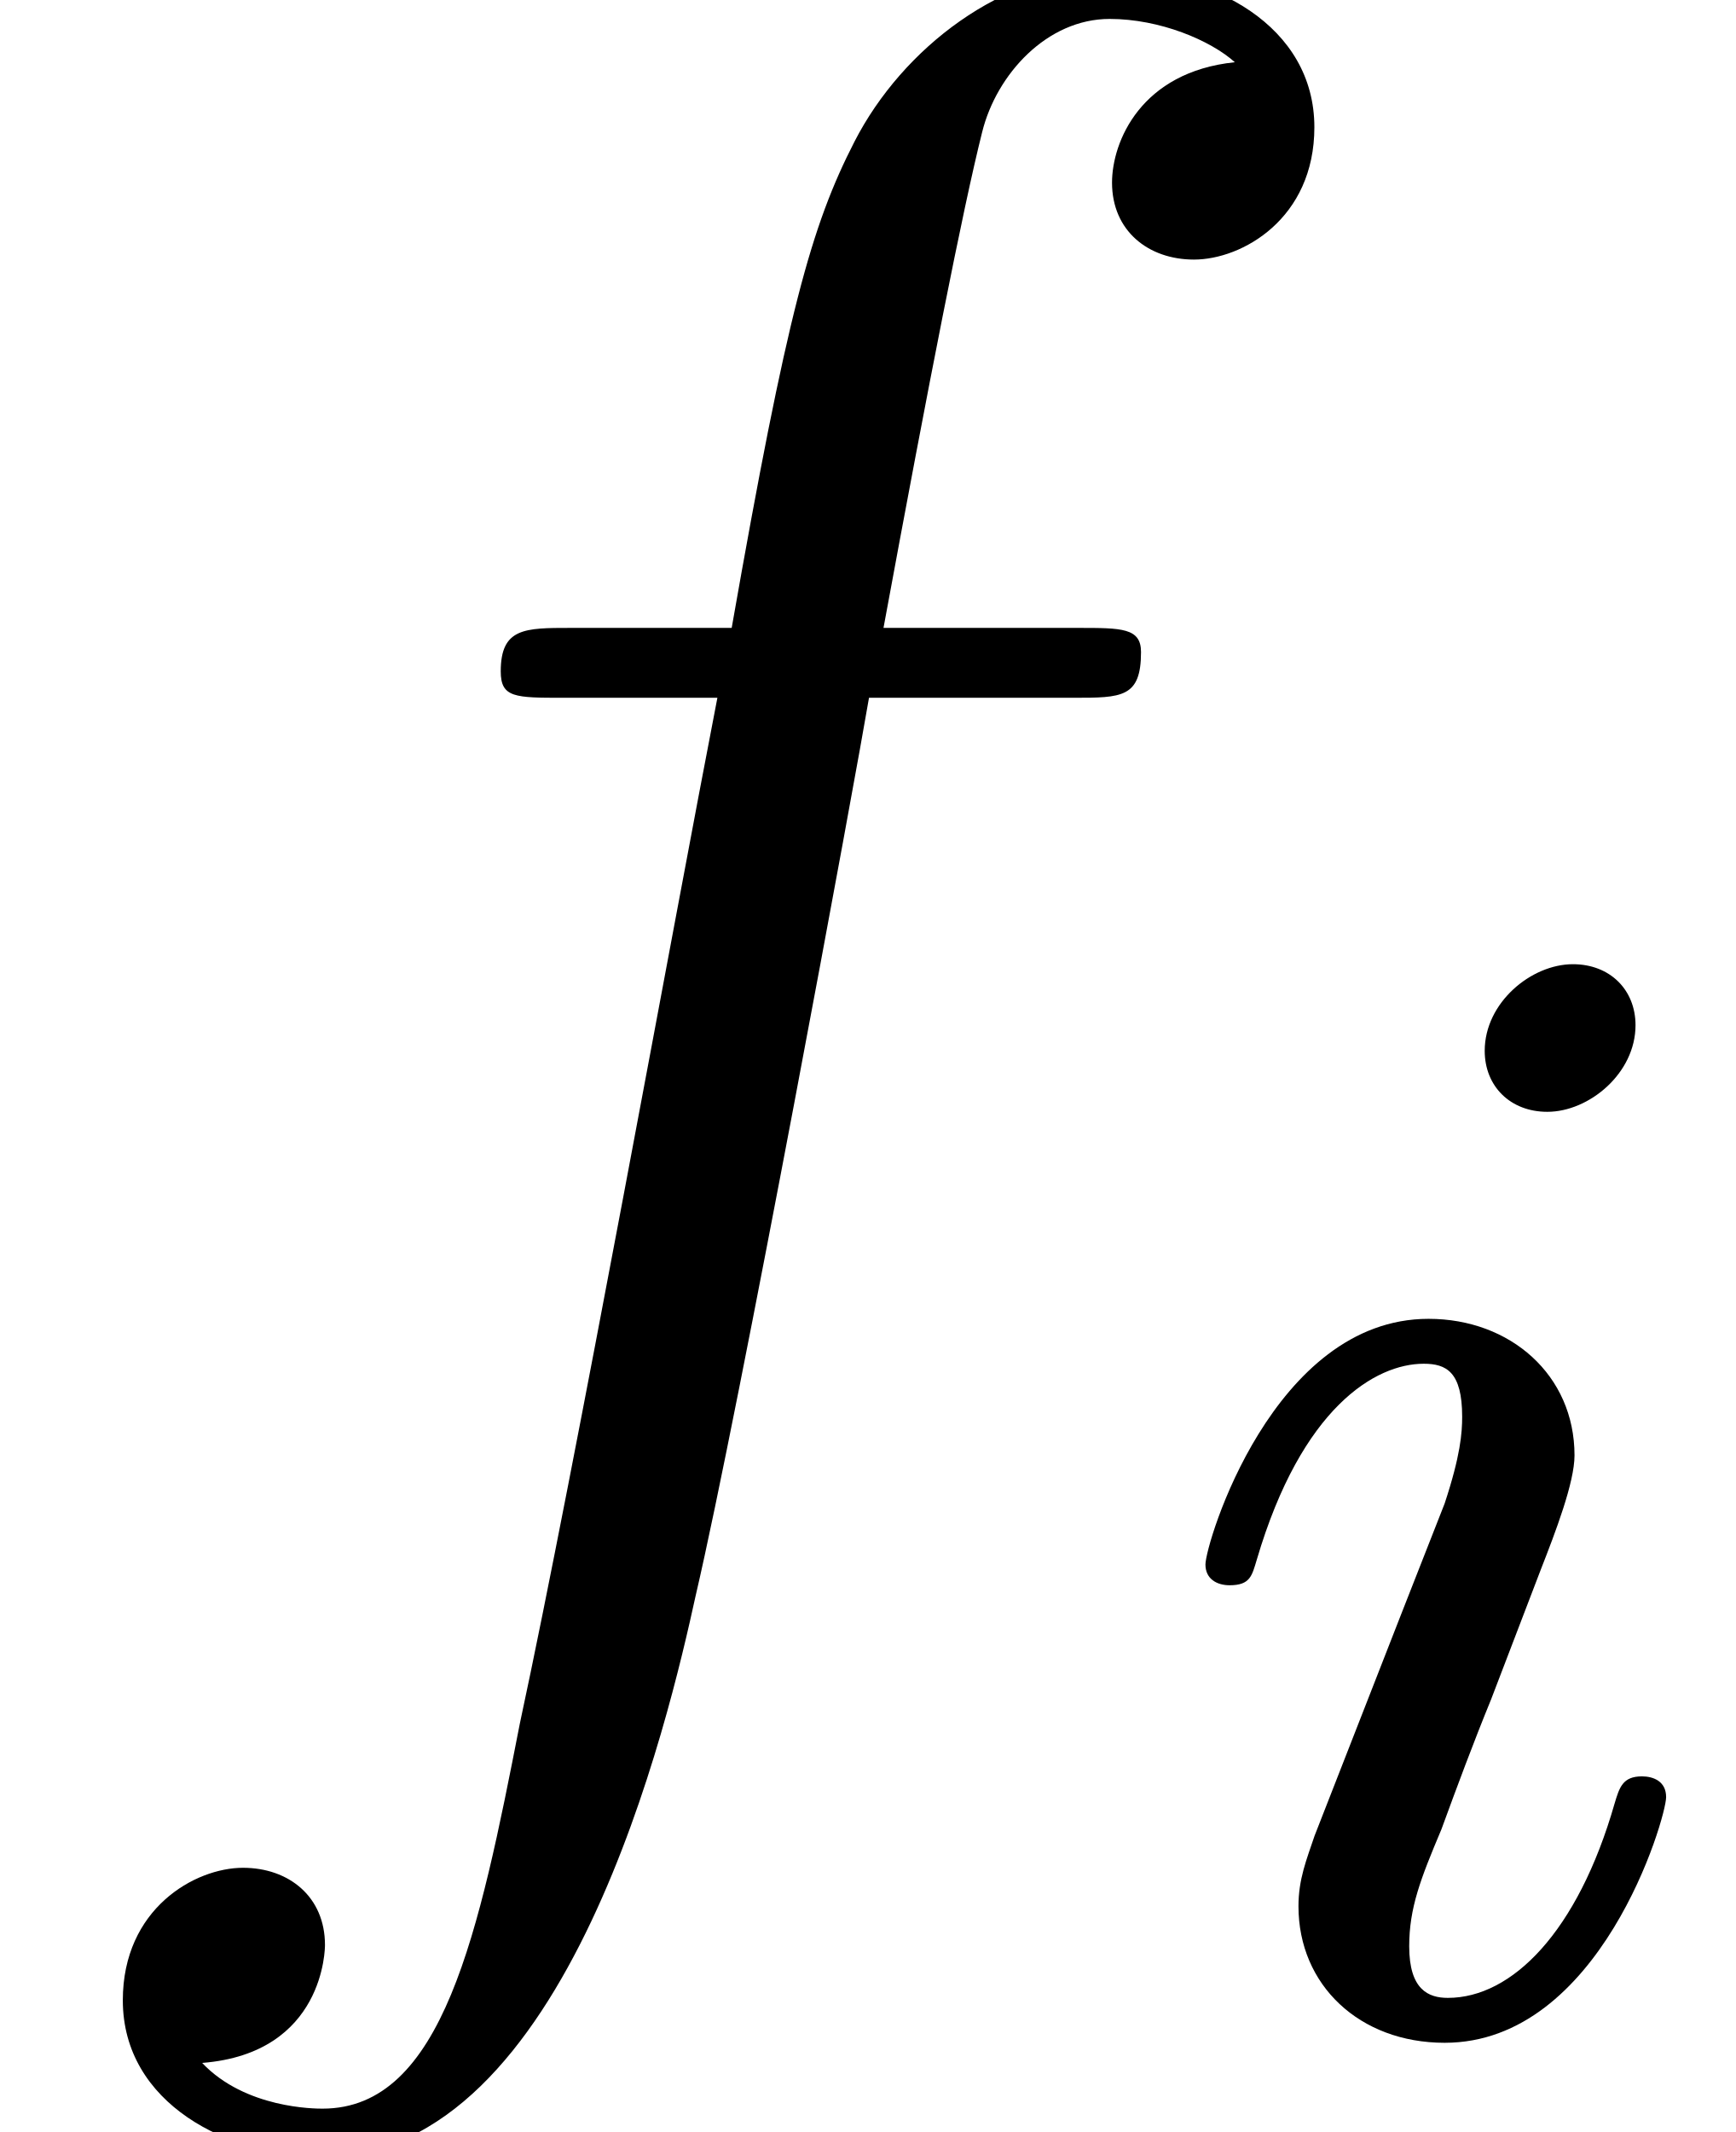
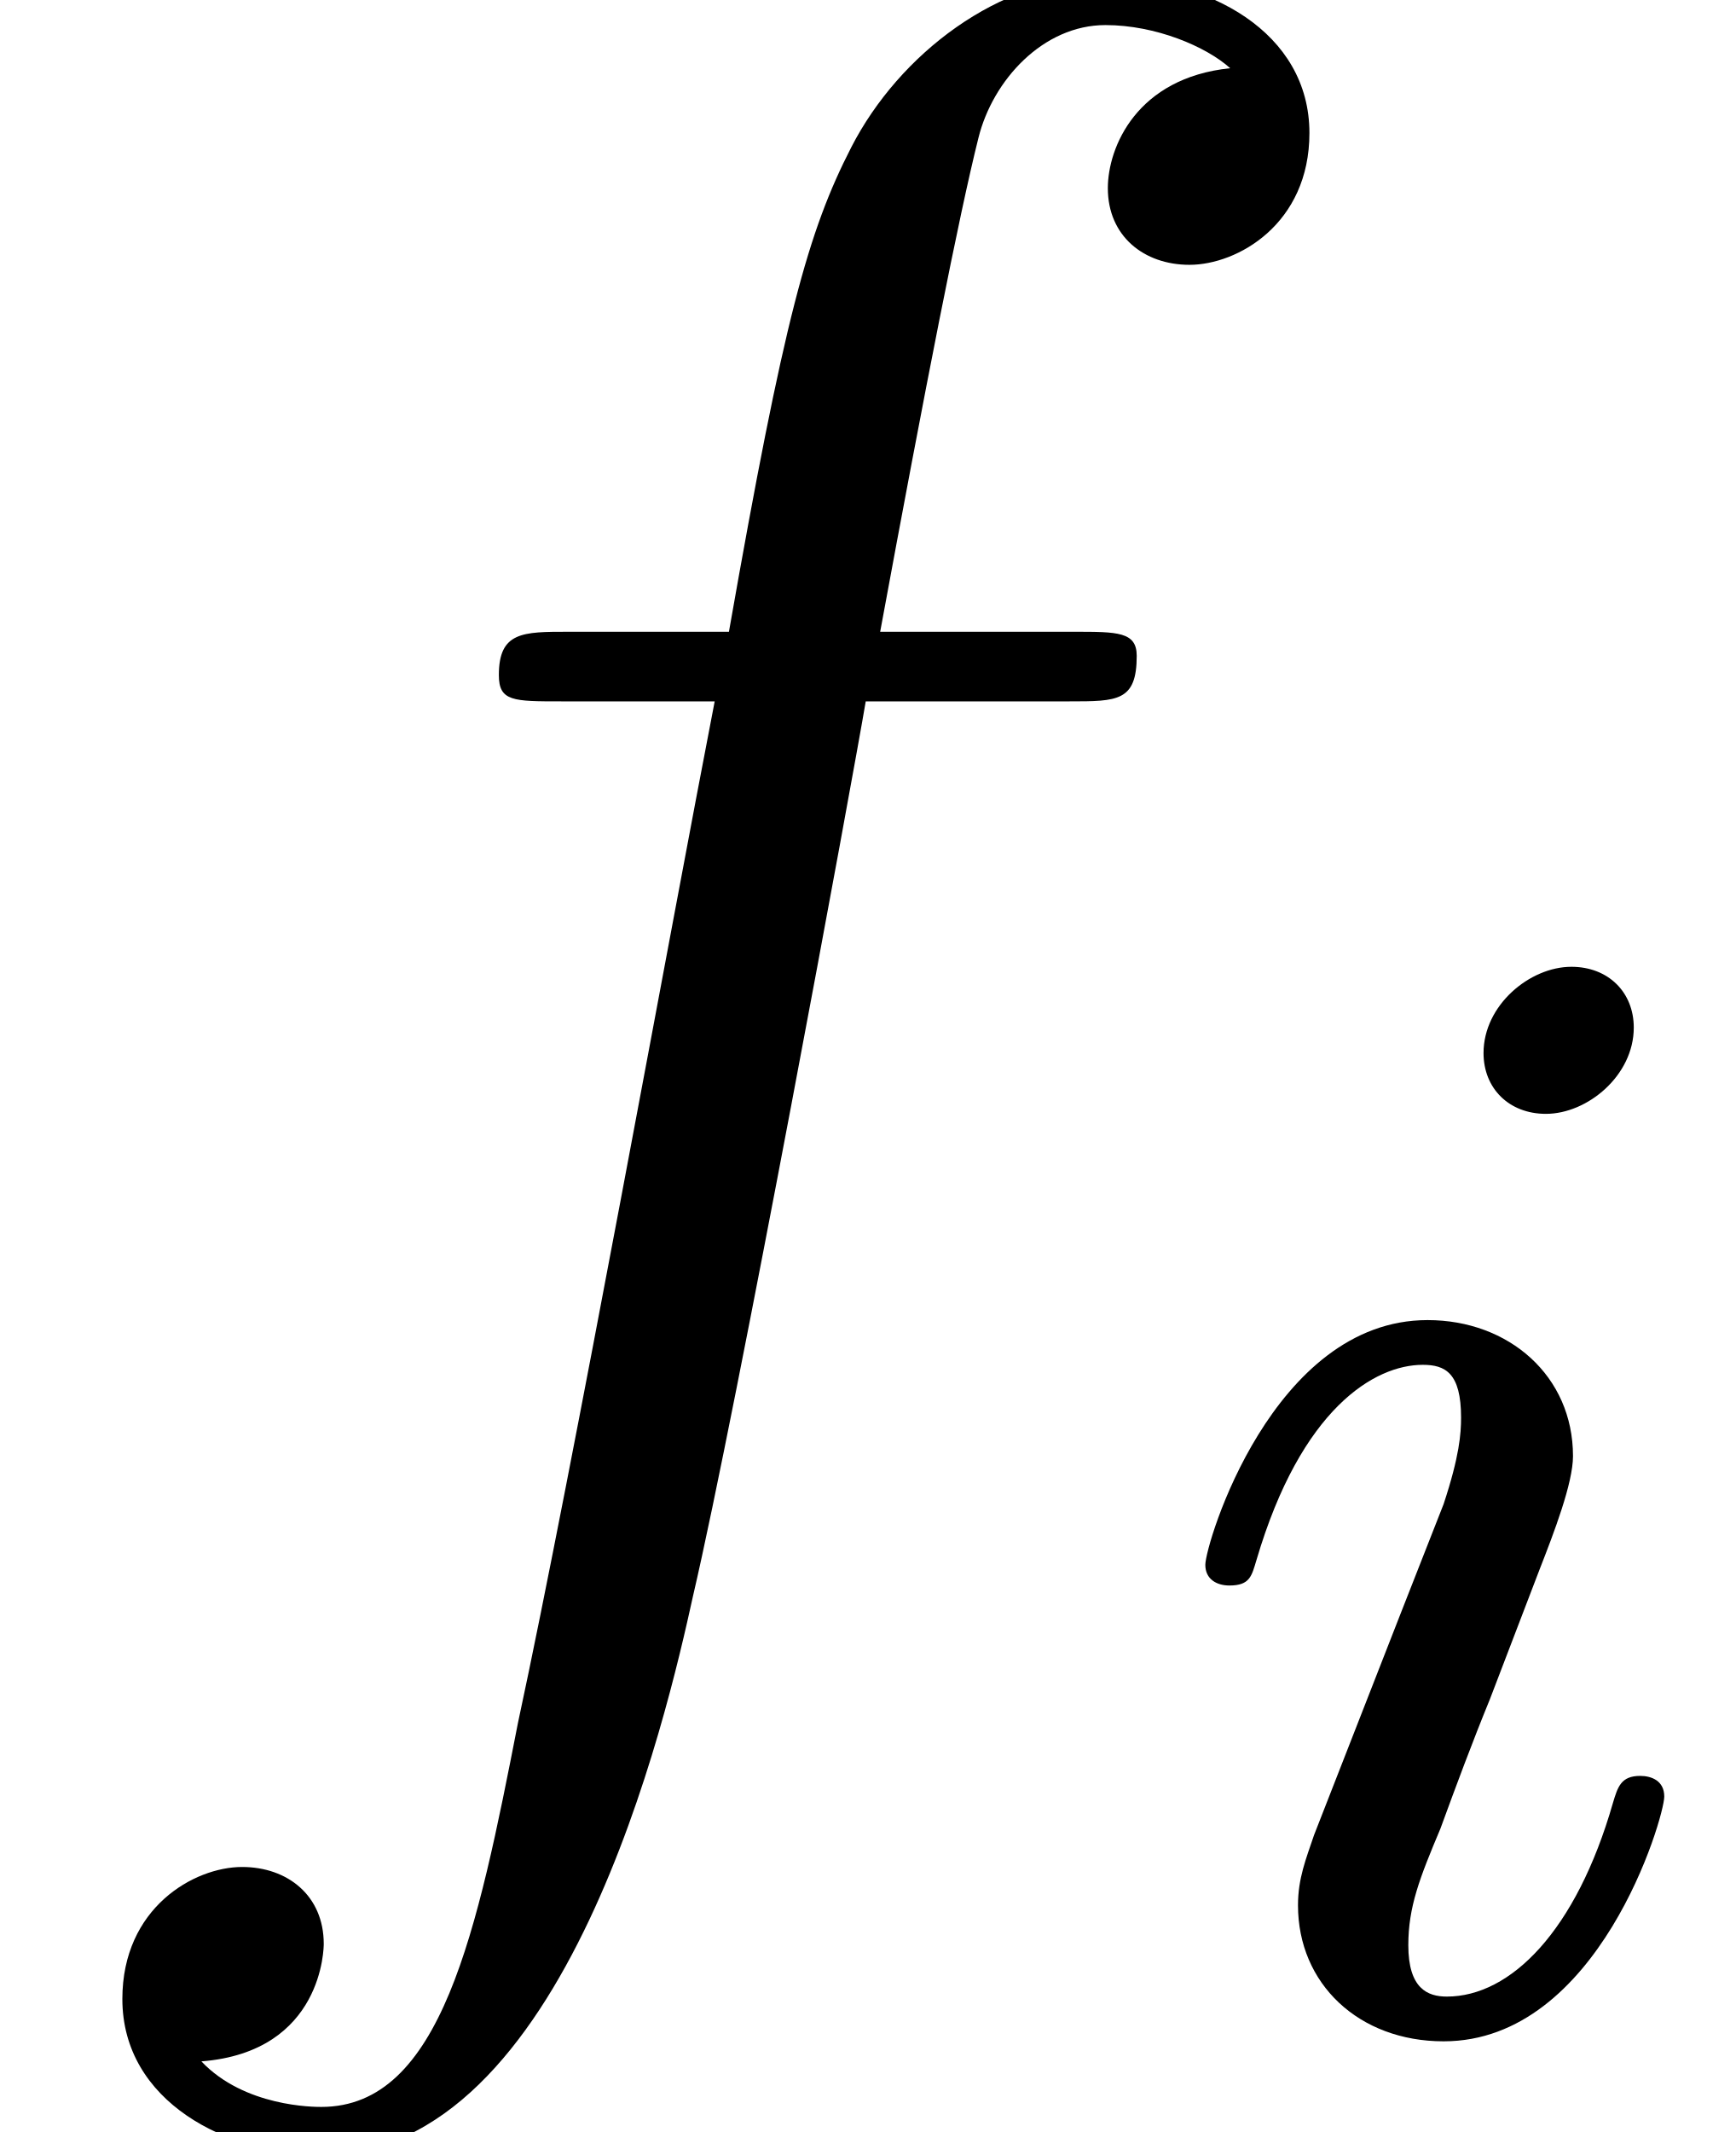
- <svg xmlns="http://www.w3.org/2000/svg" xmlns:xlink="http://www.w3.org/1999/xlink" height="10.587pt" version="1.1" viewBox="0 -8.271 8.621 10.587" width="8.621pt">
+ <svg xmlns="http://www.w3.org/2000/svg" xmlns:xlink="http://www.w3.org/1999/xlink" height="10.627pt" version="1.1" viewBox="0 -8.302 8.653 10.627" width="8.653pt">
  <defs>
    <path d="M2.375 -4.973C2.375 -5.149 2.248 -5.276 2.064 -5.276C1.857 -5.276 1.626 -5.085 1.626 -4.846C1.626 -4.67 1.753 -4.543 1.937 -4.543C2.144 -4.543 2.375 -4.734 2.375 -4.973ZM1.211 -2.048L0.781 -0.948C0.741 -0.829 0.701 -0.733 0.701 -0.598C0.701 -0.207 1.004 0.08 1.427 0.08C2.2 0.08 2.527 -1.036 2.527 -1.14C2.527 -1.219 2.463 -1.243 2.407 -1.243C2.311 -1.243 2.295 -1.188 2.271 -1.108C2.088 -0.47 1.761 -0.143 1.443 -0.143C1.347 -0.143 1.251 -0.183 1.251 -0.399C1.251 -0.59 1.307 -0.733 1.411 -0.98C1.49 -1.196 1.57 -1.411 1.658 -1.626L1.905 -2.271C1.977 -2.455 2.072 -2.702 2.072 -2.837C2.072 -3.236 1.753 -3.515 1.347 -3.515C0.574 -3.515 0.239 -2.399 0.239 -2.295C0.239 -2.224 0.295 -2.192 0.359 -2.192C0.462 -2.192 0.47 -2.24 0.494 -2.319C0.717 -3.076 1.084 -3.292 1.323 -3.292C1.435 -3.292 1.514 -3.252 1.514 -3.029C1.514 -2.949 1.506 -2.837 1.427 -2.598L1.211 -2.048Z" id="g0-105" />
    <path d="M5.332 -4.806C5.571 -4.806 5.667 -4.806 5.667 -5.033C5.667 -5.153 5.571 -5.153 5.356 -5.153H4.388C4.615 -6.384 4.782 -7.233 4.878 -7.615C4.949 -7.902 5.2 -8.177 5.511 -8.177C5.762 -8.177 6.013 -8.07 6.133 -7.962C5.667 -7.914 5.523 -7.568 5.523 -7.364C5.523 -7.125 5.703 -6.982 5.93 -6.982C6.169 -6.982 6.528 -7.185 6.528 -7.639C6.528 -8.141 6.025 -8.416 5.499 -8.416C4.985 -8.416 4.483 -8.034 4.244 -7.568C4.029 -7.149 3.909 -6.719 3.634 -5.153H2.833C2.606 -5.153 2.487 -5.153 2.487 -4.937C2.487 -4.806 2.558 -4.806 2.798 -4.806H3.563C3.347 -3.694 2.857 -0.992 2.582 0.287C2.379 1.327 2.2 2.2 1.602 2.2C1.566 2.2 1.219 2.2 1.004 1.973C1.614 1.925 1.614 1.399 1.614 1.387C1.614 1.148 1.435 1.004 1.207 1.004C0.968 1.004 0.61 1.207 0.61 1.662C0.61 2.176 1.136 2.439 1.602 2.439C2.821 2.439 3.324 0.251 3.455 -0.347C3.67 -1.267 4.256 -4.447 4.316 -4.806H5.332Z" id="g1-102" />
  </defs>
  <g id="page1">
    <use x="0" xlink:href="#g1-102" y="0" />
-     <use x="5.748" xlink:href="#g0-105" y="1.793" />
+     <use x="5.77" xlink:href="#g0-105" y="1.793" />
  </g>
</svg>
